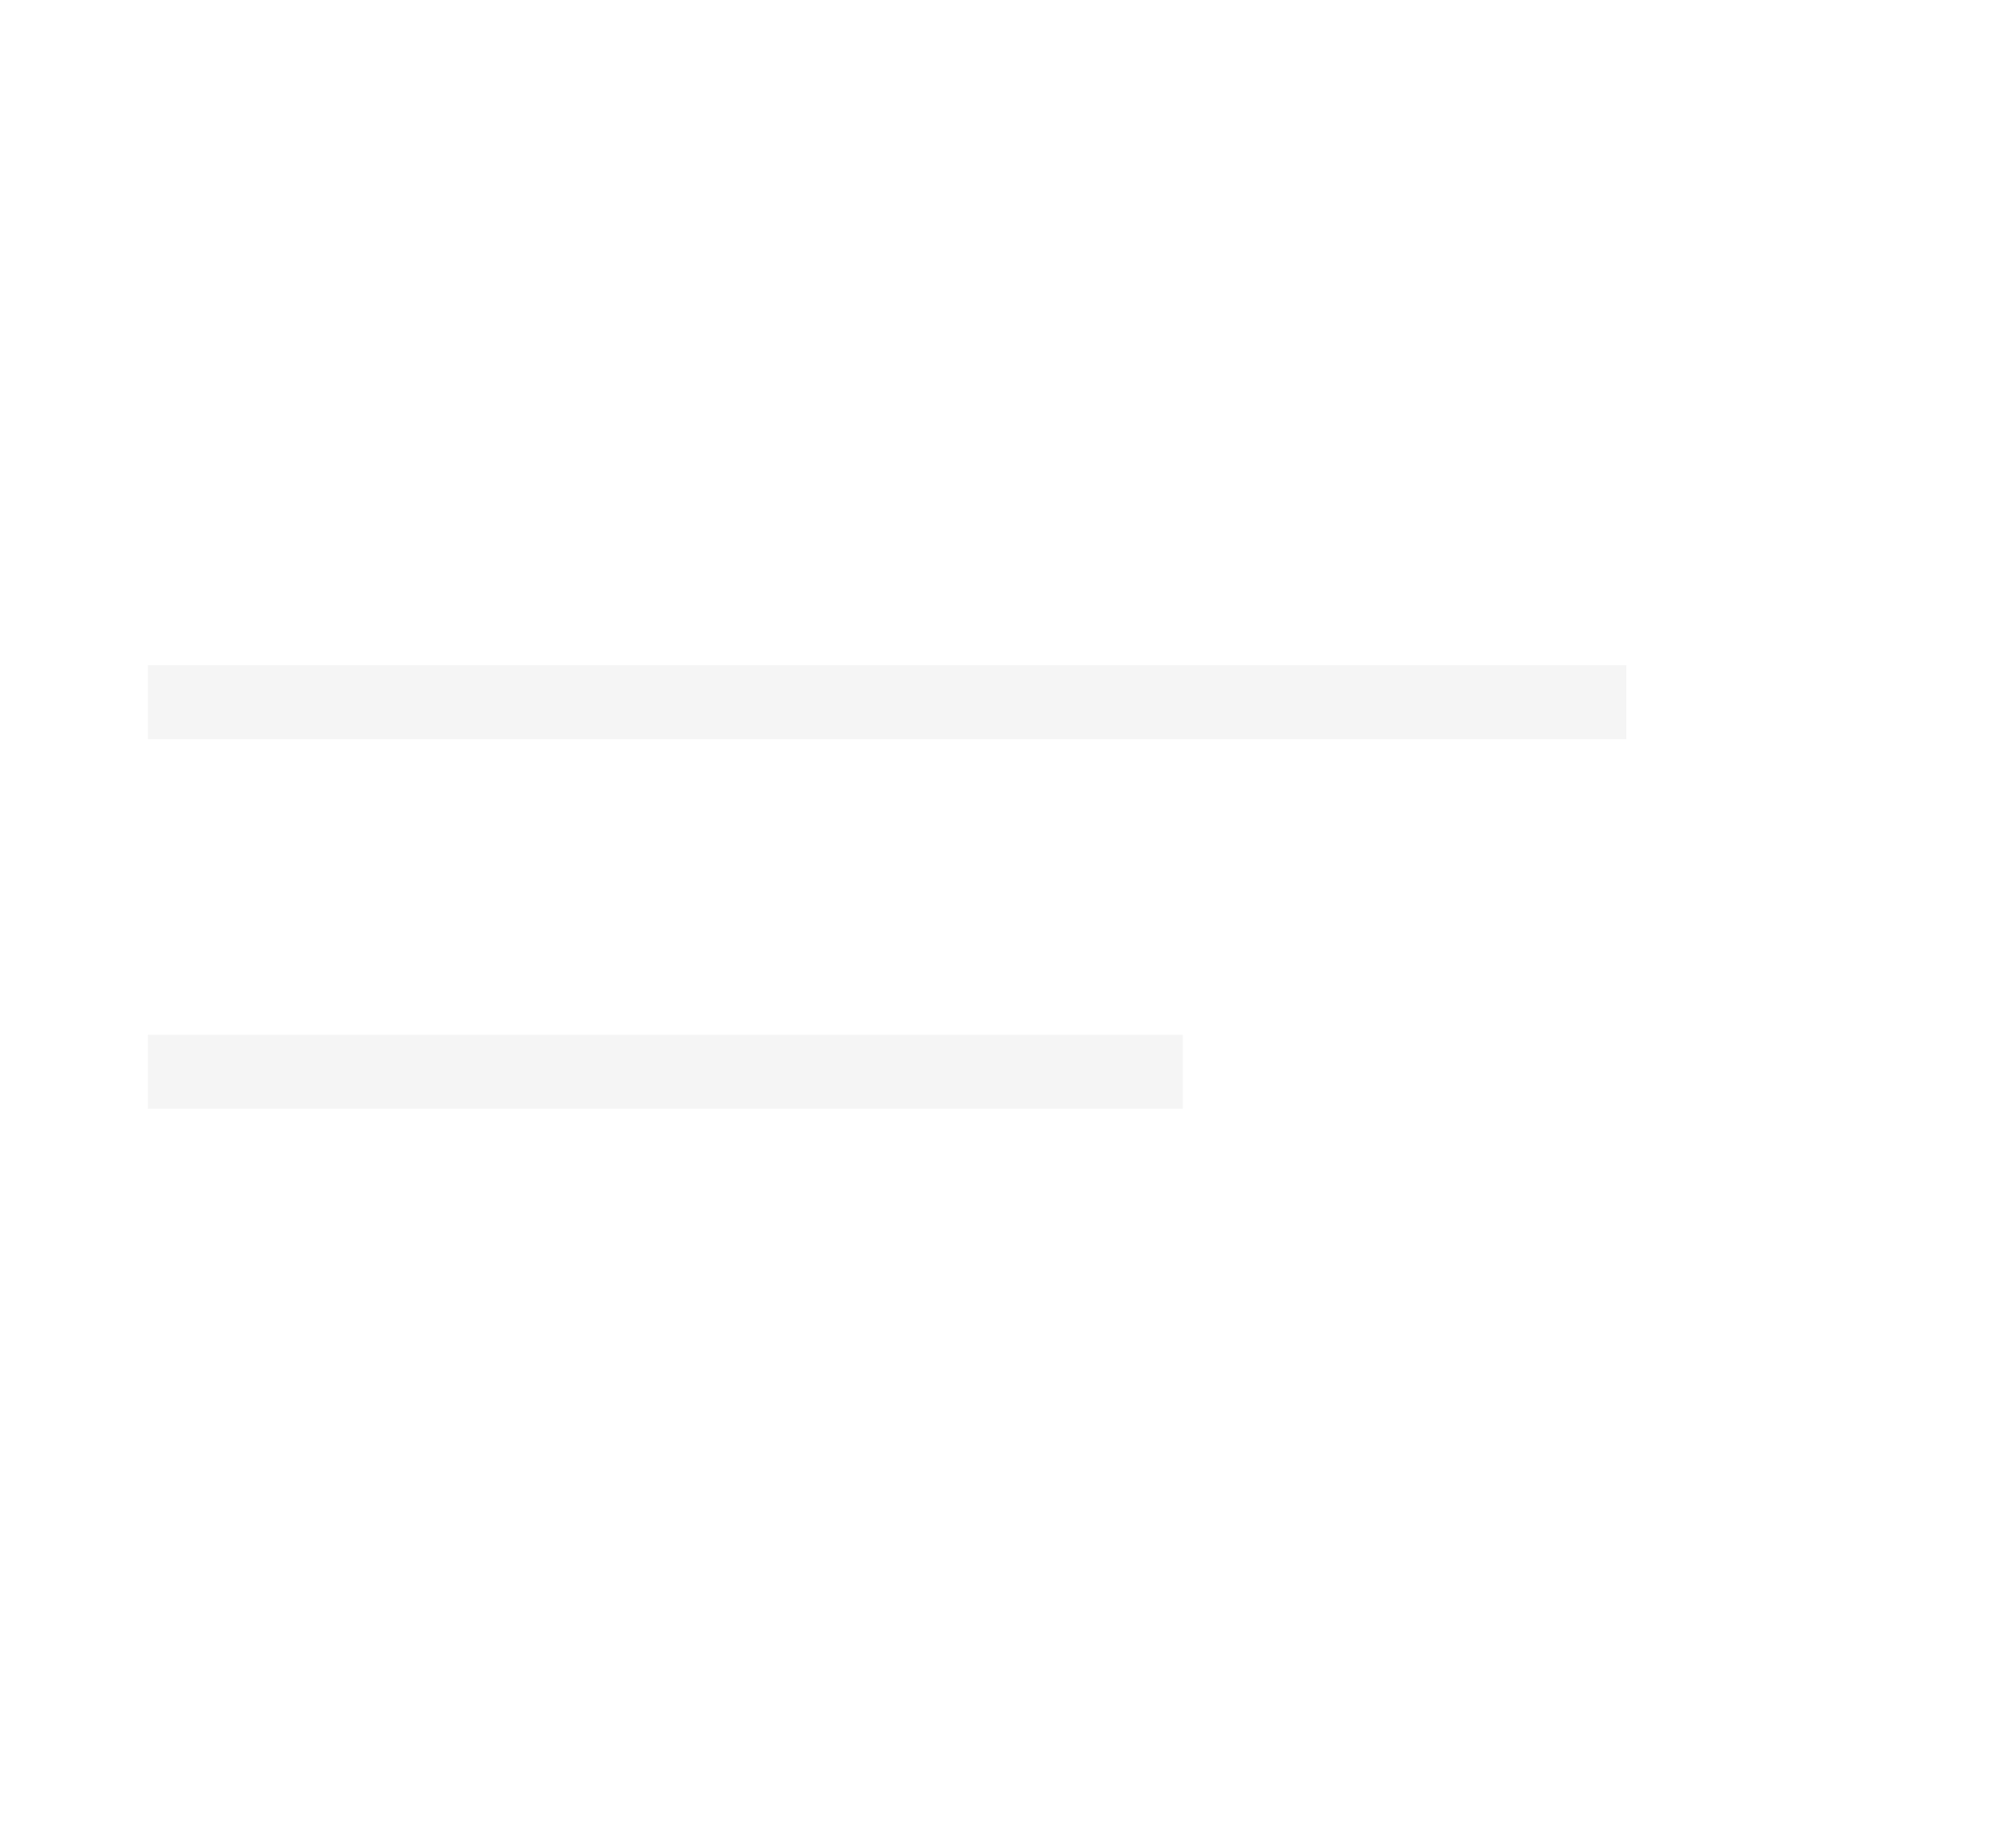
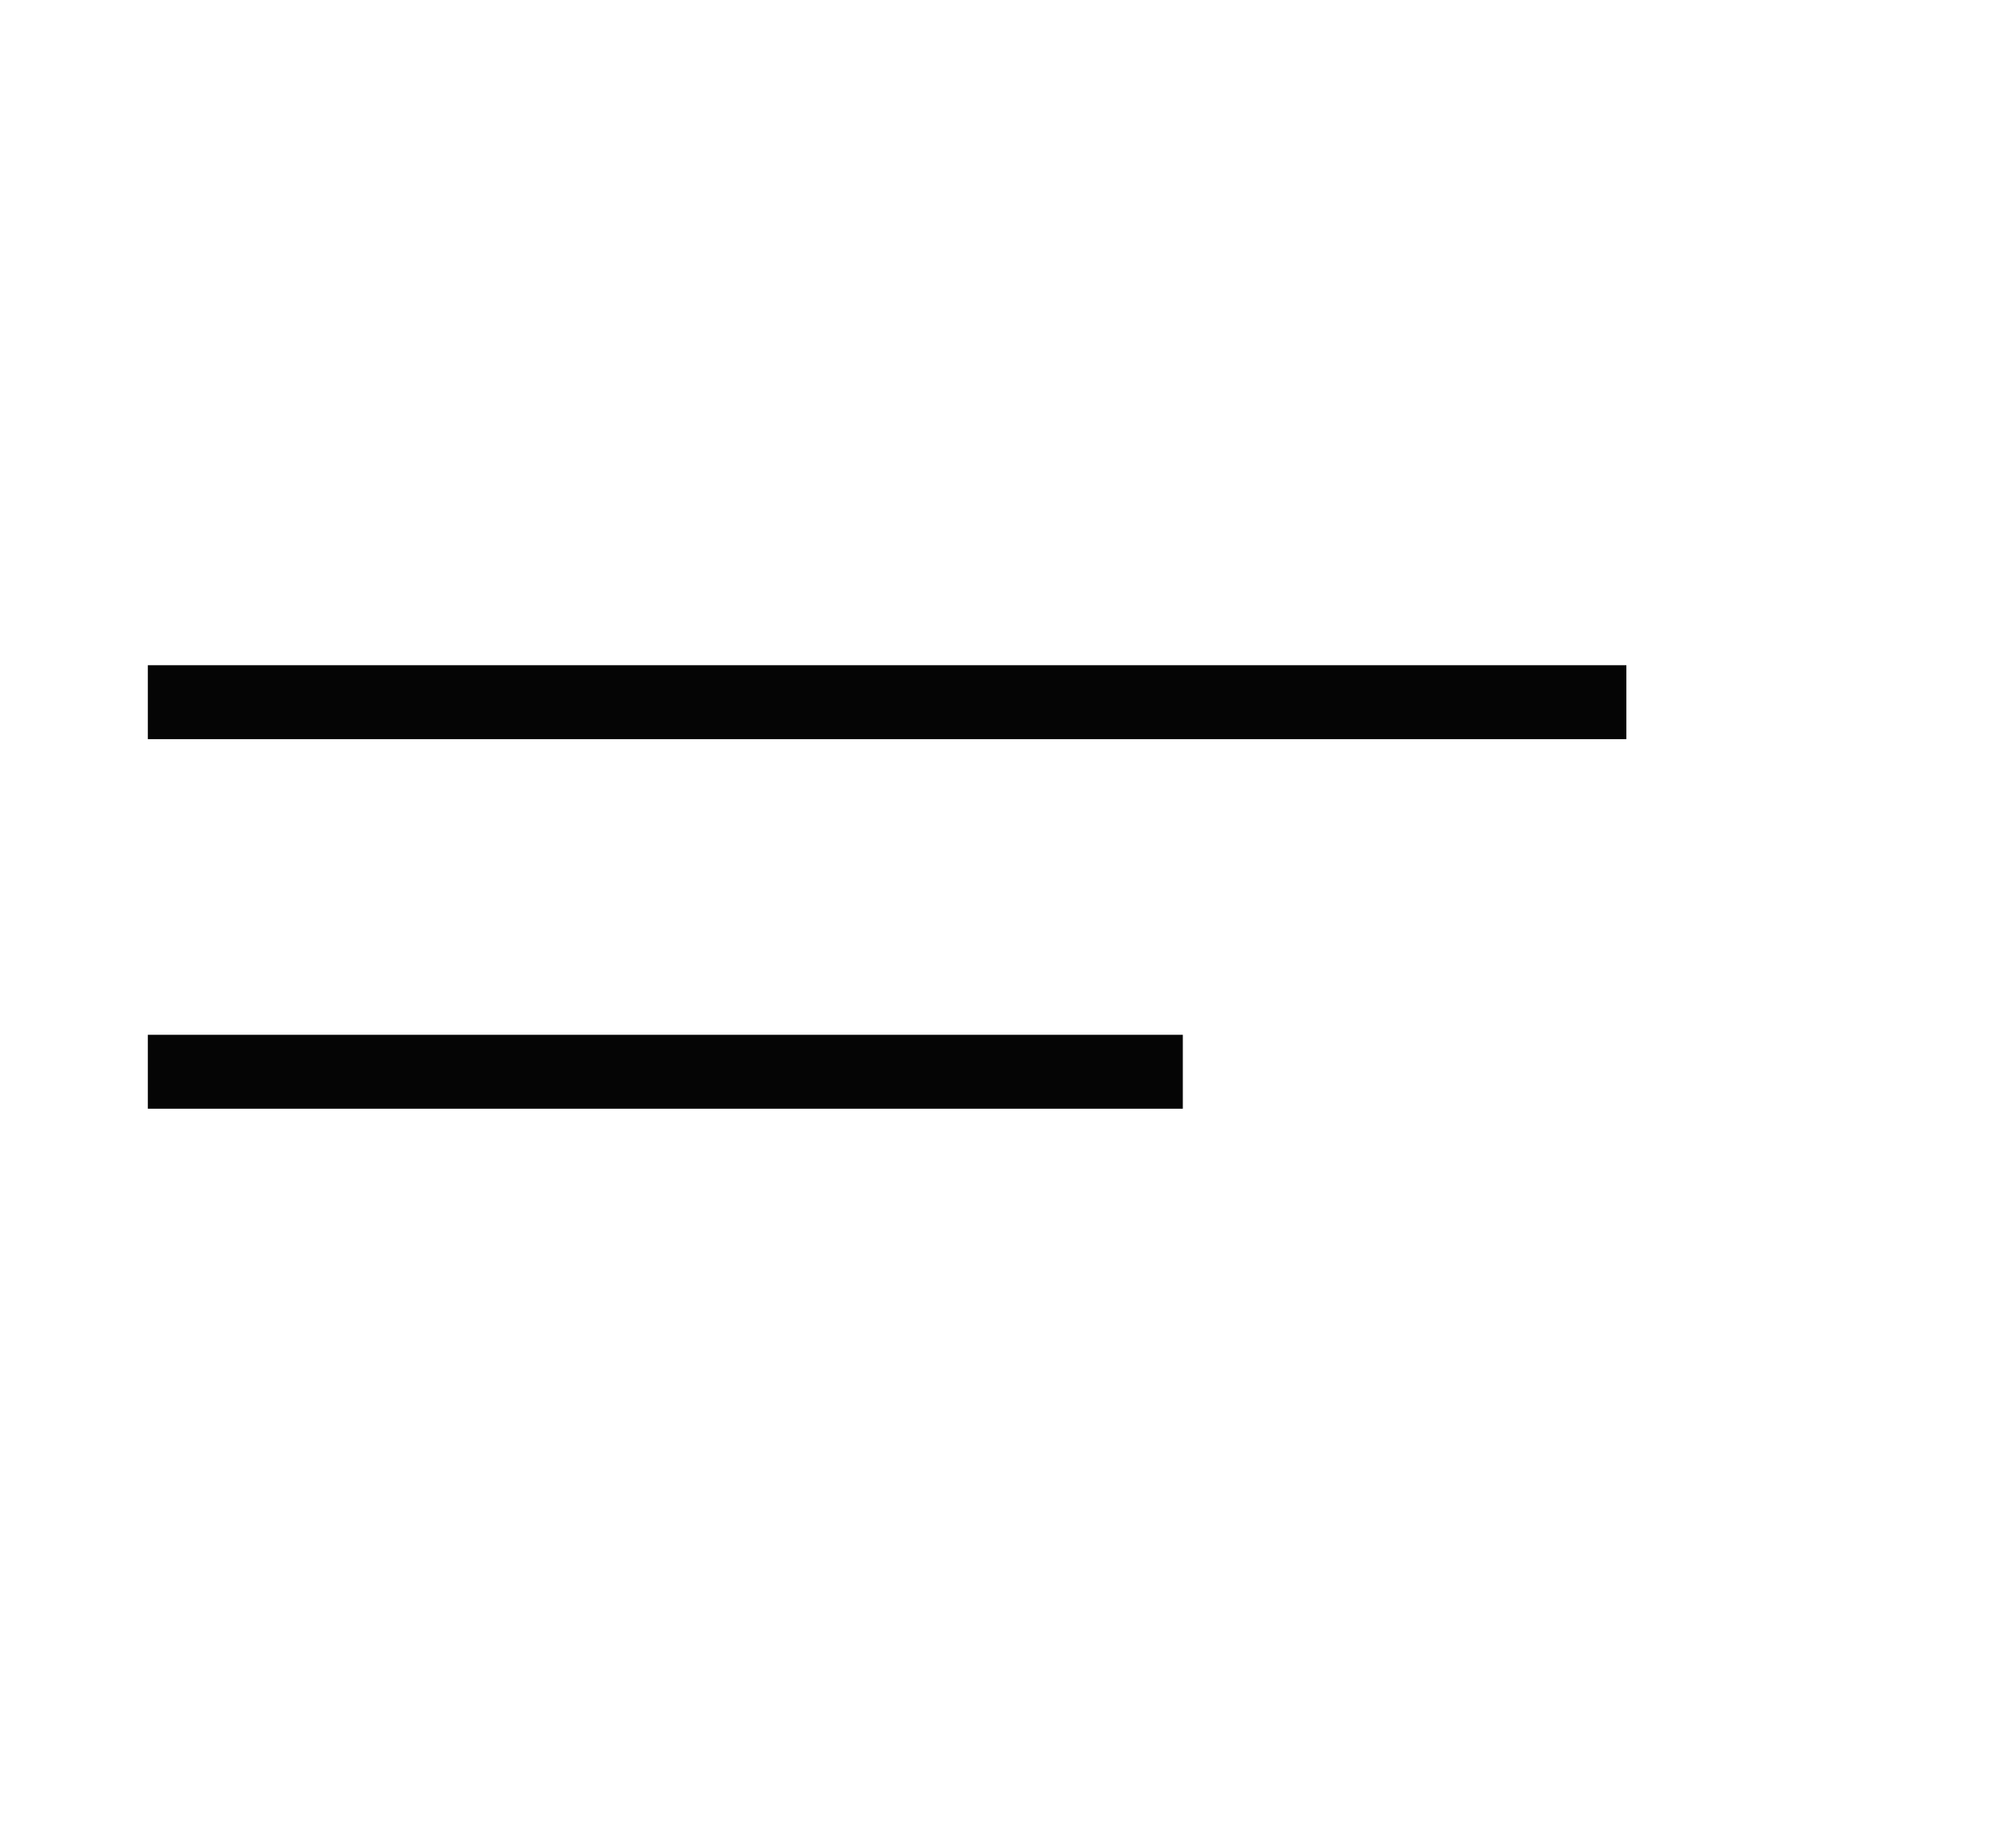
- <svg xmlns="http://www.w3.org/2000/svg" width="27" height="25" viewBox="0 0 27 25" fill="none">
-   <line x1="2" y1="9.5" x2="22" y2="9.5" stroke="#F5F5F5" />
-   <line x1="2" y1="14.5" x2="16" y2="14.5" stroke="#F5F5F5" />
+ <svg xmlns="http://www.w3.org/2000/svg" version="1.1" id="Layer_1" x="0px" y="0px" viewBox="0 0 27 25" style="enable-background:new 0 0 27 25;" xml:space="preserve">
+   <style type="text/css">
+ 	.st0{fill:none;stroke:#050505;}
+ </style>
+   <line class="st0" x1="2" y1="9.5" x2="22" y2="9.5" />
+   <line class="st0" x1="2" y1="14.5" x2="16" y2="14.5" />
</svg>
